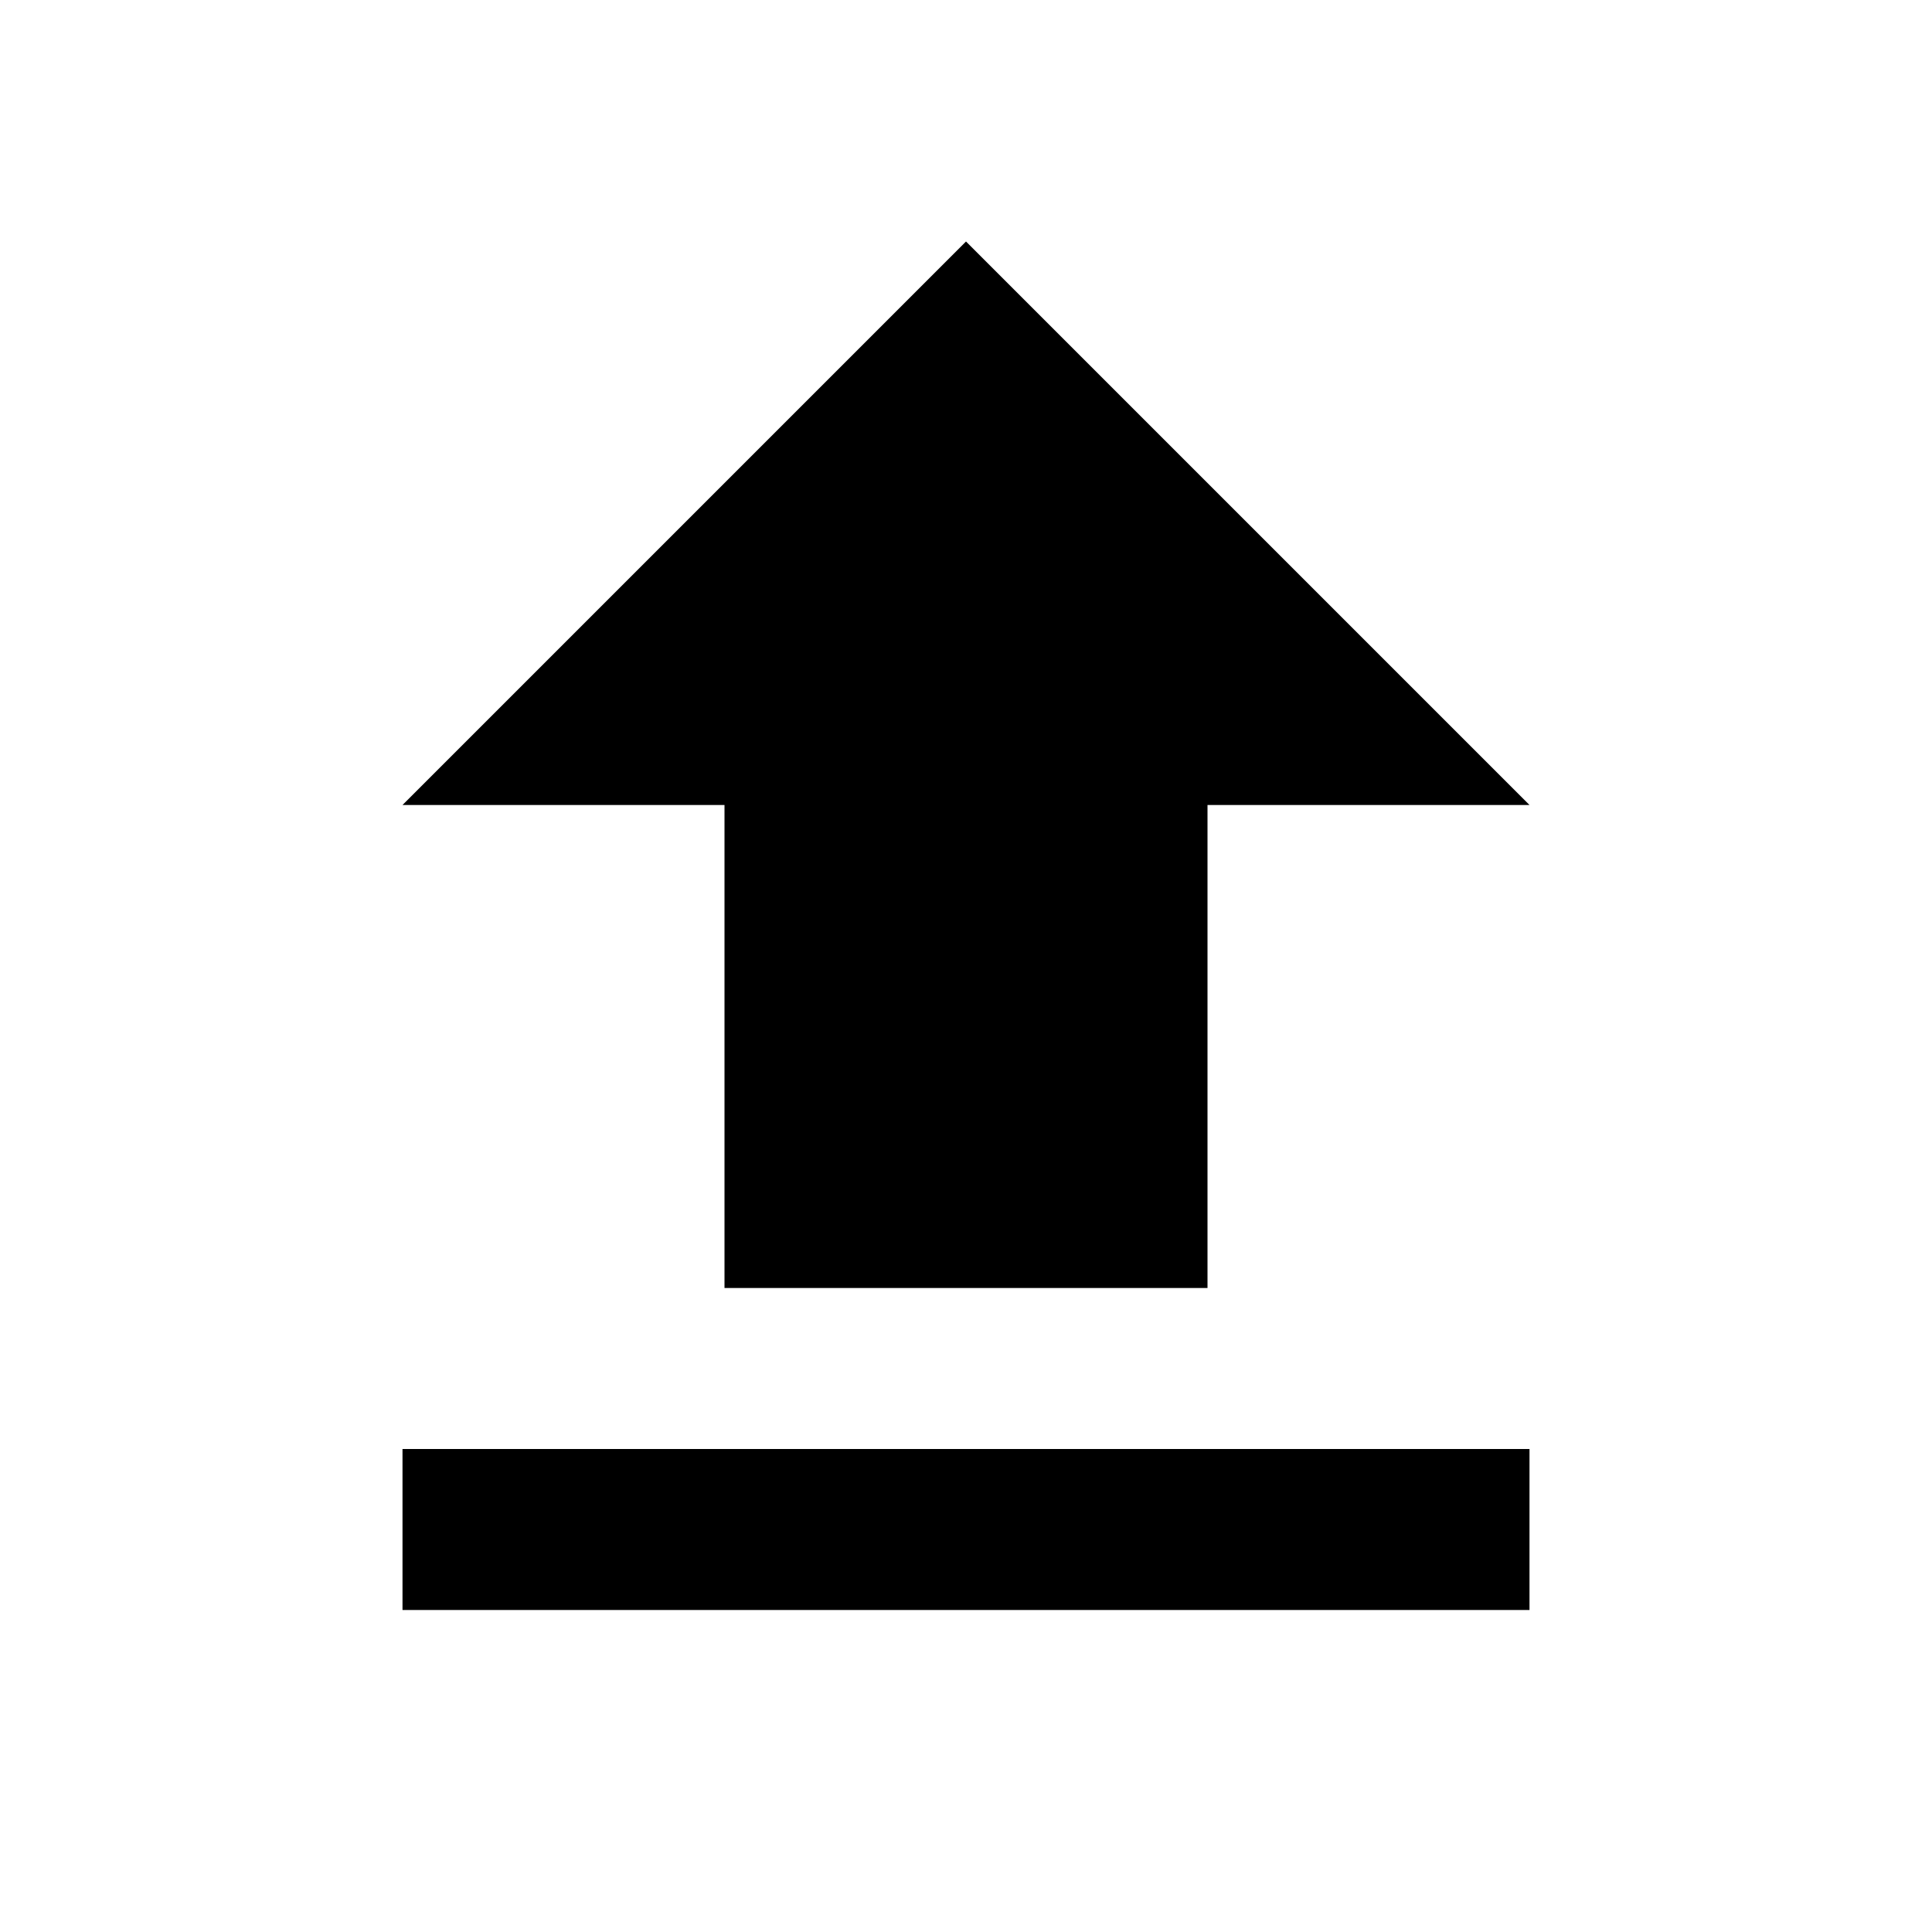
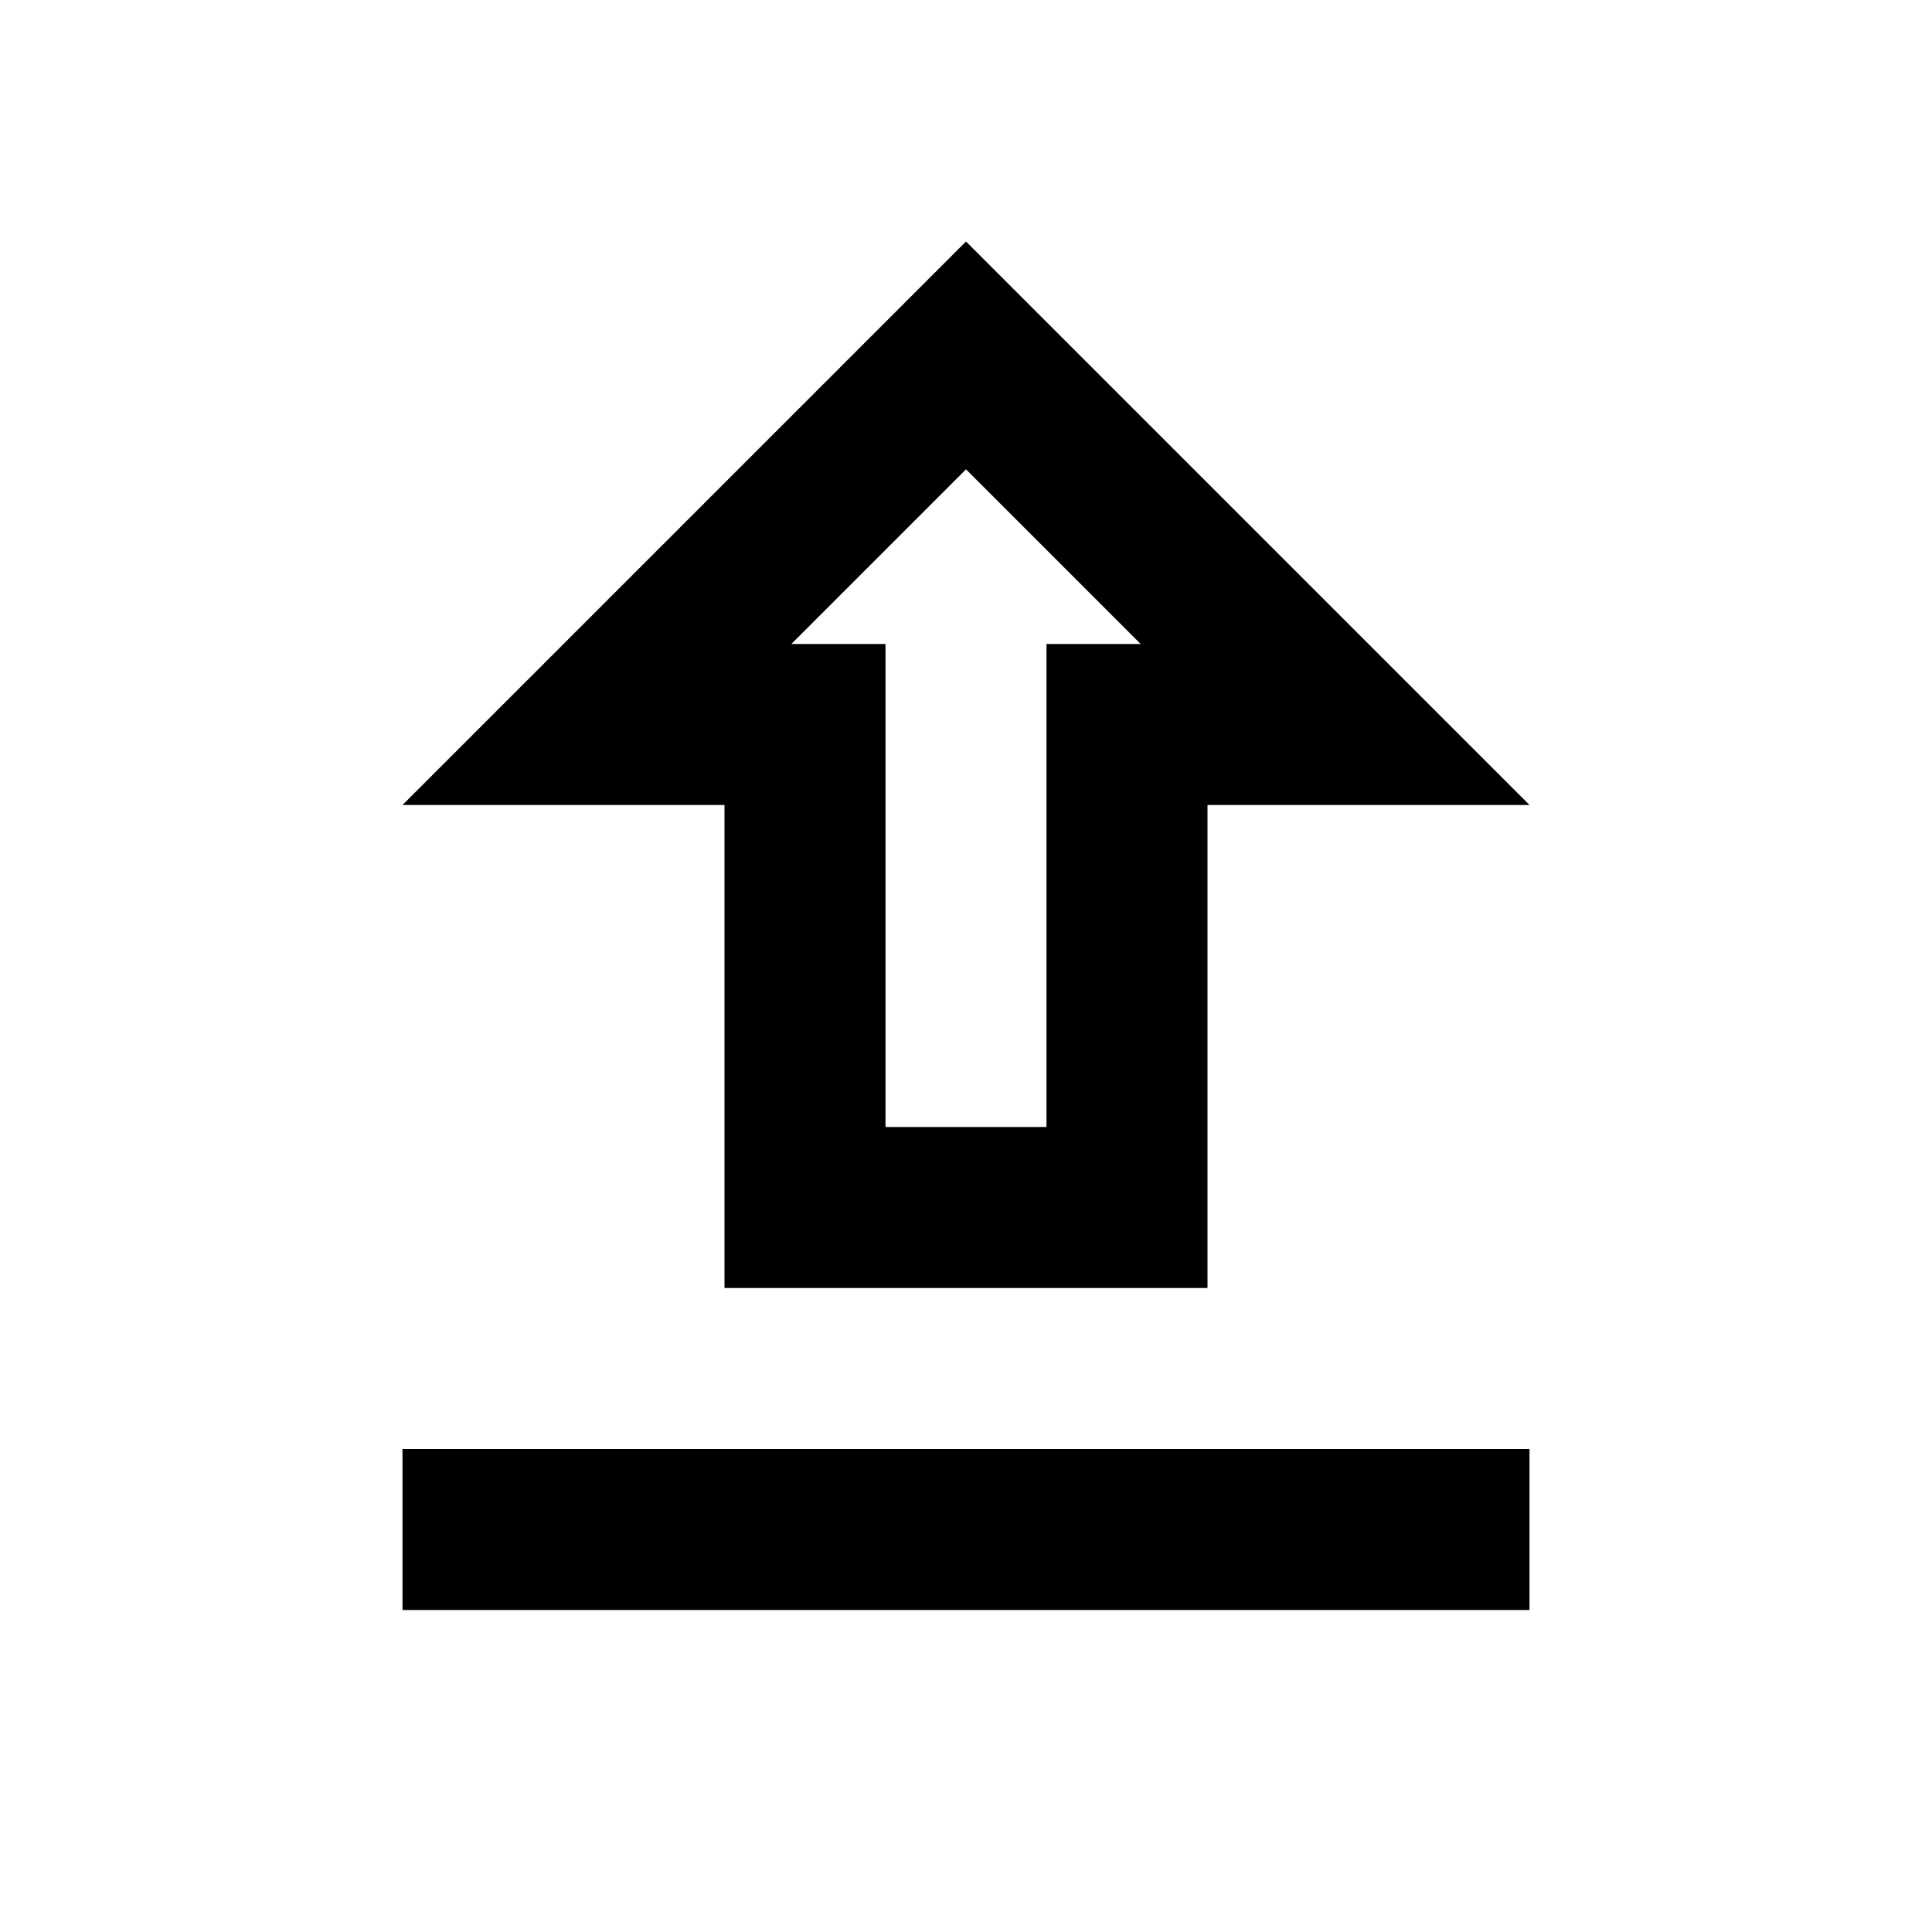
- <svg xmlns="http://www.w3.org/2000/svg" enable-background="new 0 0 24 24" height="24px" viewBox="0 0 24 24" width="24px" fill="#000000">
-   <g>
-     <rect fill="none" height="24" width="24" />
-   </g>
-   <g>
-     <path d="M5,20h14v-2H5V20z M5,10h4v6h6v-6h4l-7-7L5,10z" />
-   </g>
+ <svg xmlns="http://www.w3.org/2000/svg" height="24px" viewBox="0 0 24 24" width="24px" fill="#000000">
+   <path d="M0 0h24v24H0V0z" fill="none" />
+   <path d="M9 16h6v-6h4l-7-7-7 7h4v6zm3-10.17L14.17 8H13v6h-2V8H9.83L12 5.83zM5 18h14v2H5z" />
</svg>
